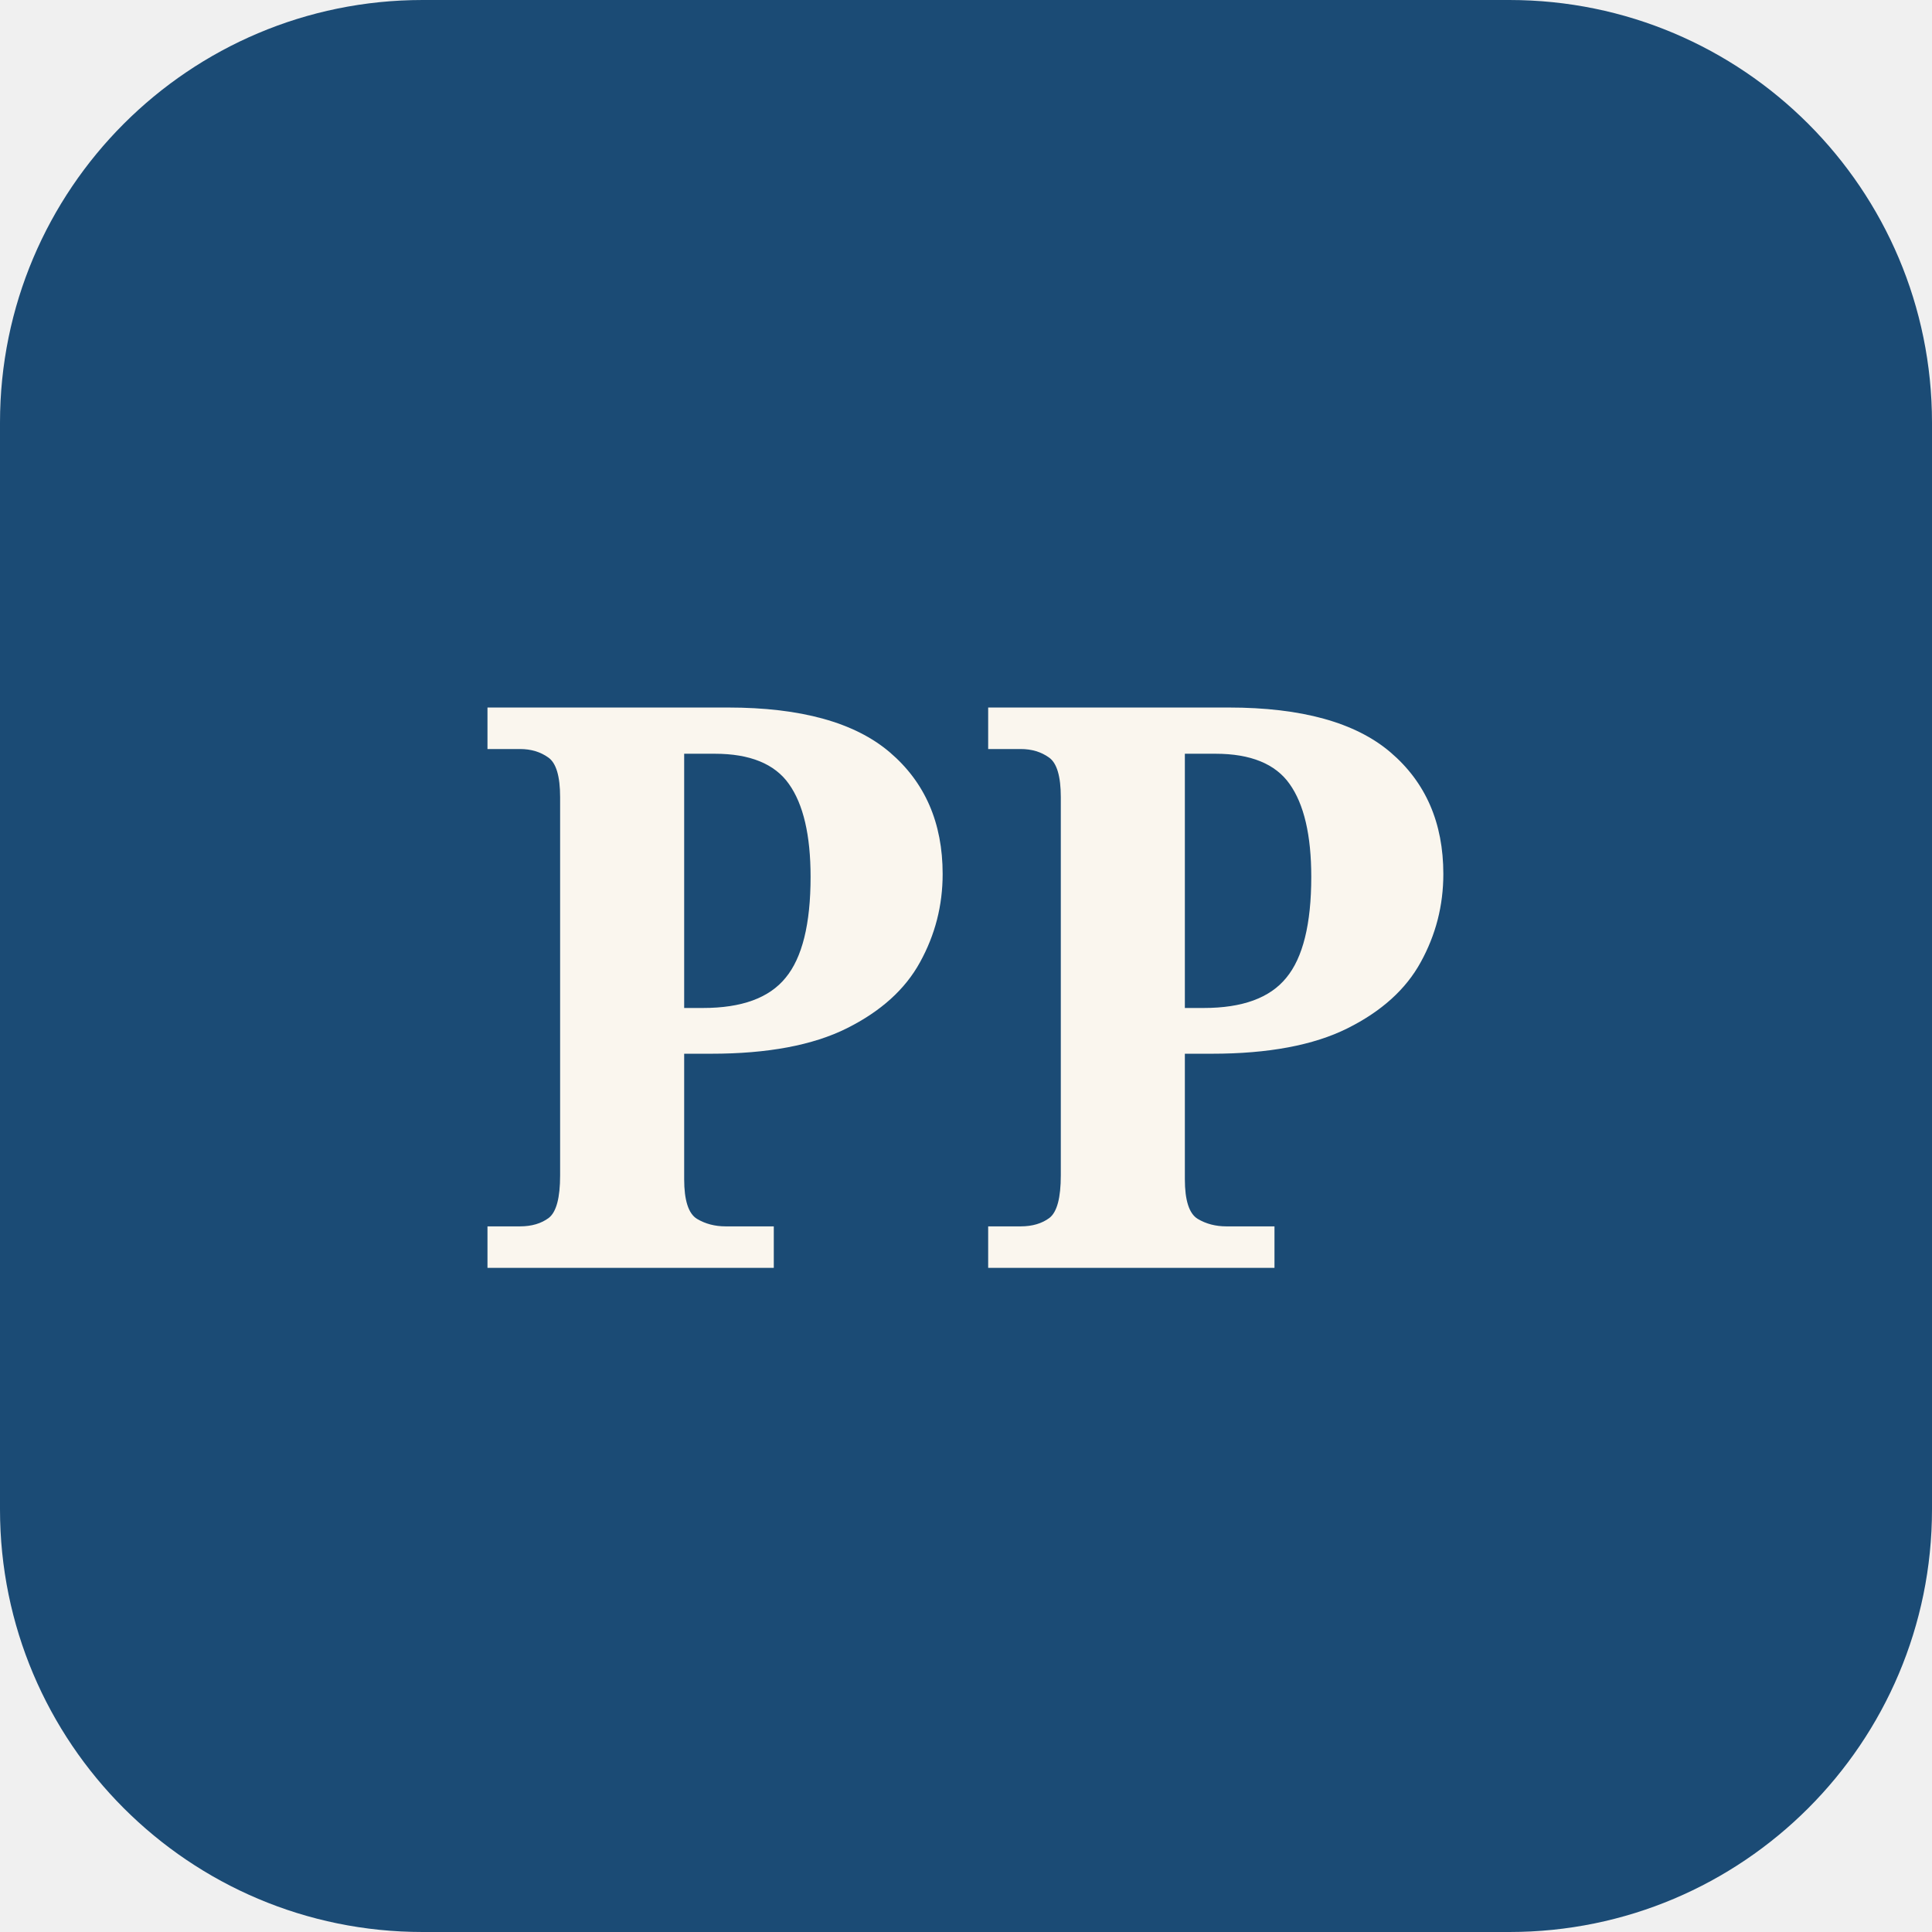
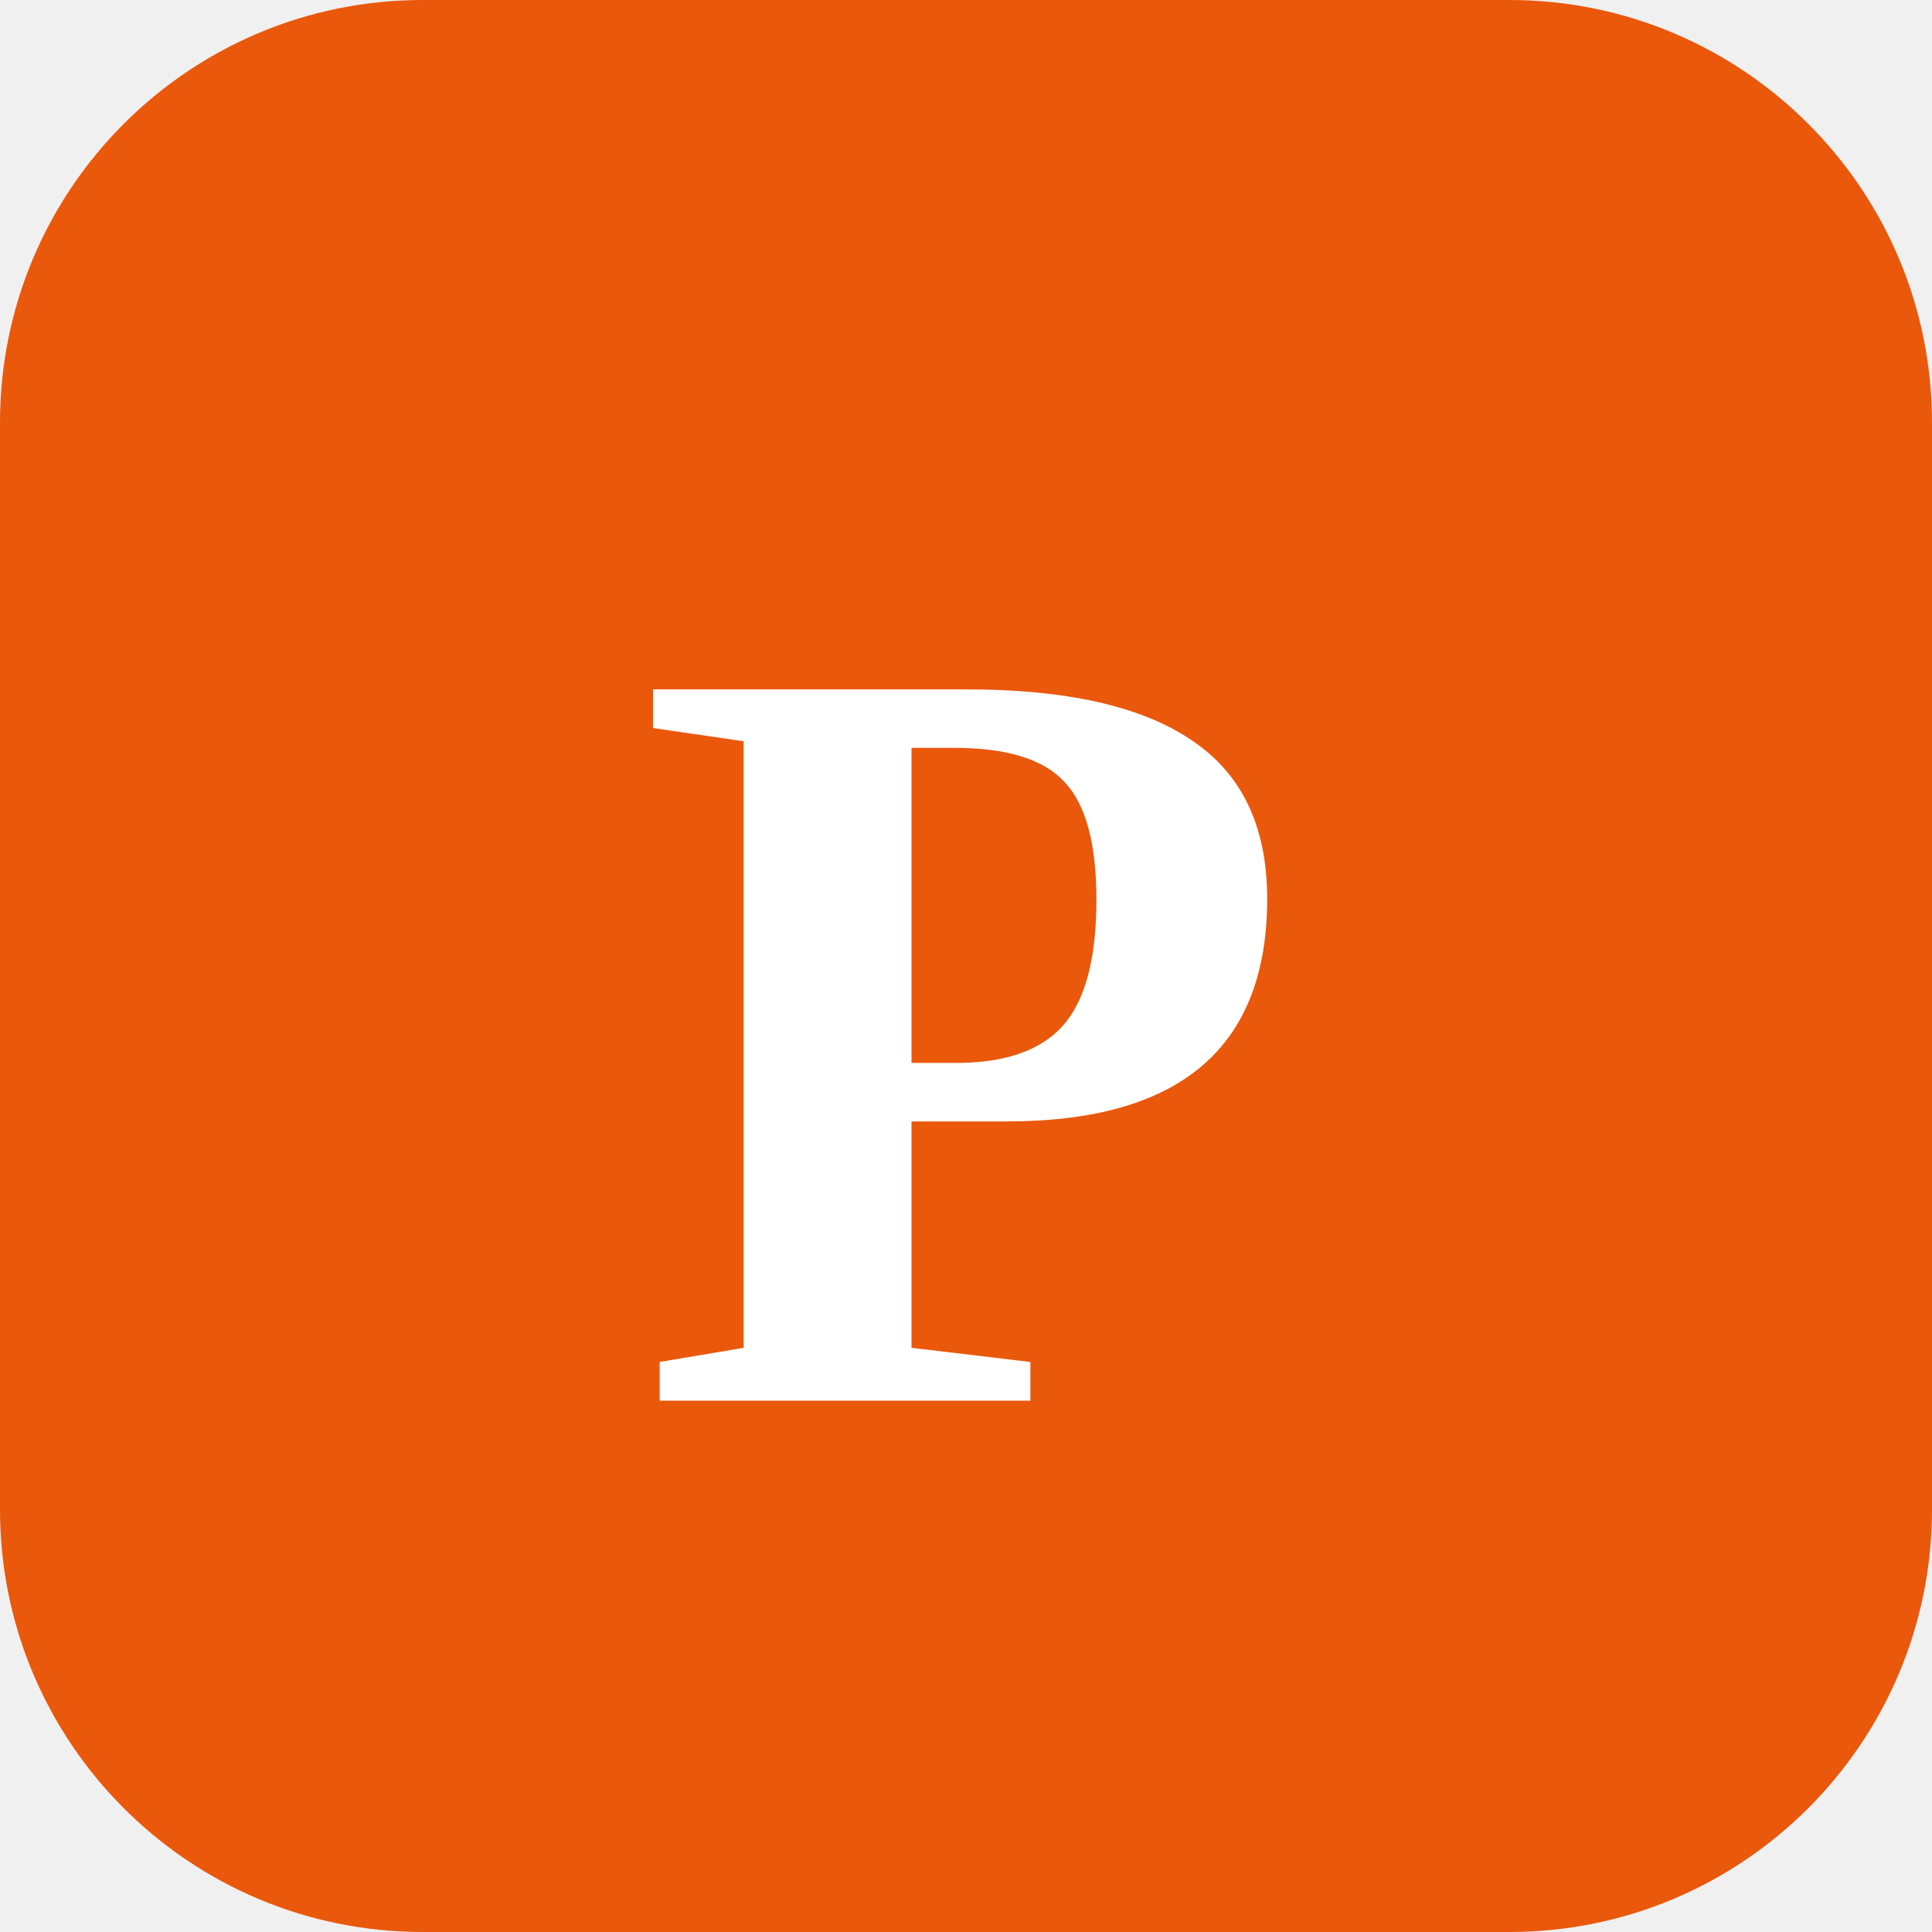
- <svg xmlns="http://www.w3.org/2000/svg" viewBox="0 0 64 64">
-   <rect width="64" height="64" rx="14" fill="#1b4b75" />
-   <text x="32" y="42" text-anchor="middle" font-family="Georgia, serif" font-size="26" font-weight="700" fill="#faf6ee">PP</text>
+ <svg xmlns="http://www.w3.org/2000/svg" viewBox="0 0 32 32">
+   <rect width="32" height="32" rx="7" fill="#ea580c" />
+   <text x="16" y="23.2" text-anchor="middle" font-family="Georgia, 'Times New Roman', serif" font-size="18" font-weight="700" fill="#ffffff">P</text>
+   <style>
+     @media (prefers-color-scheme: light) {
+       text { fill: #111111; }
+     }
+   </style>
</svg>
